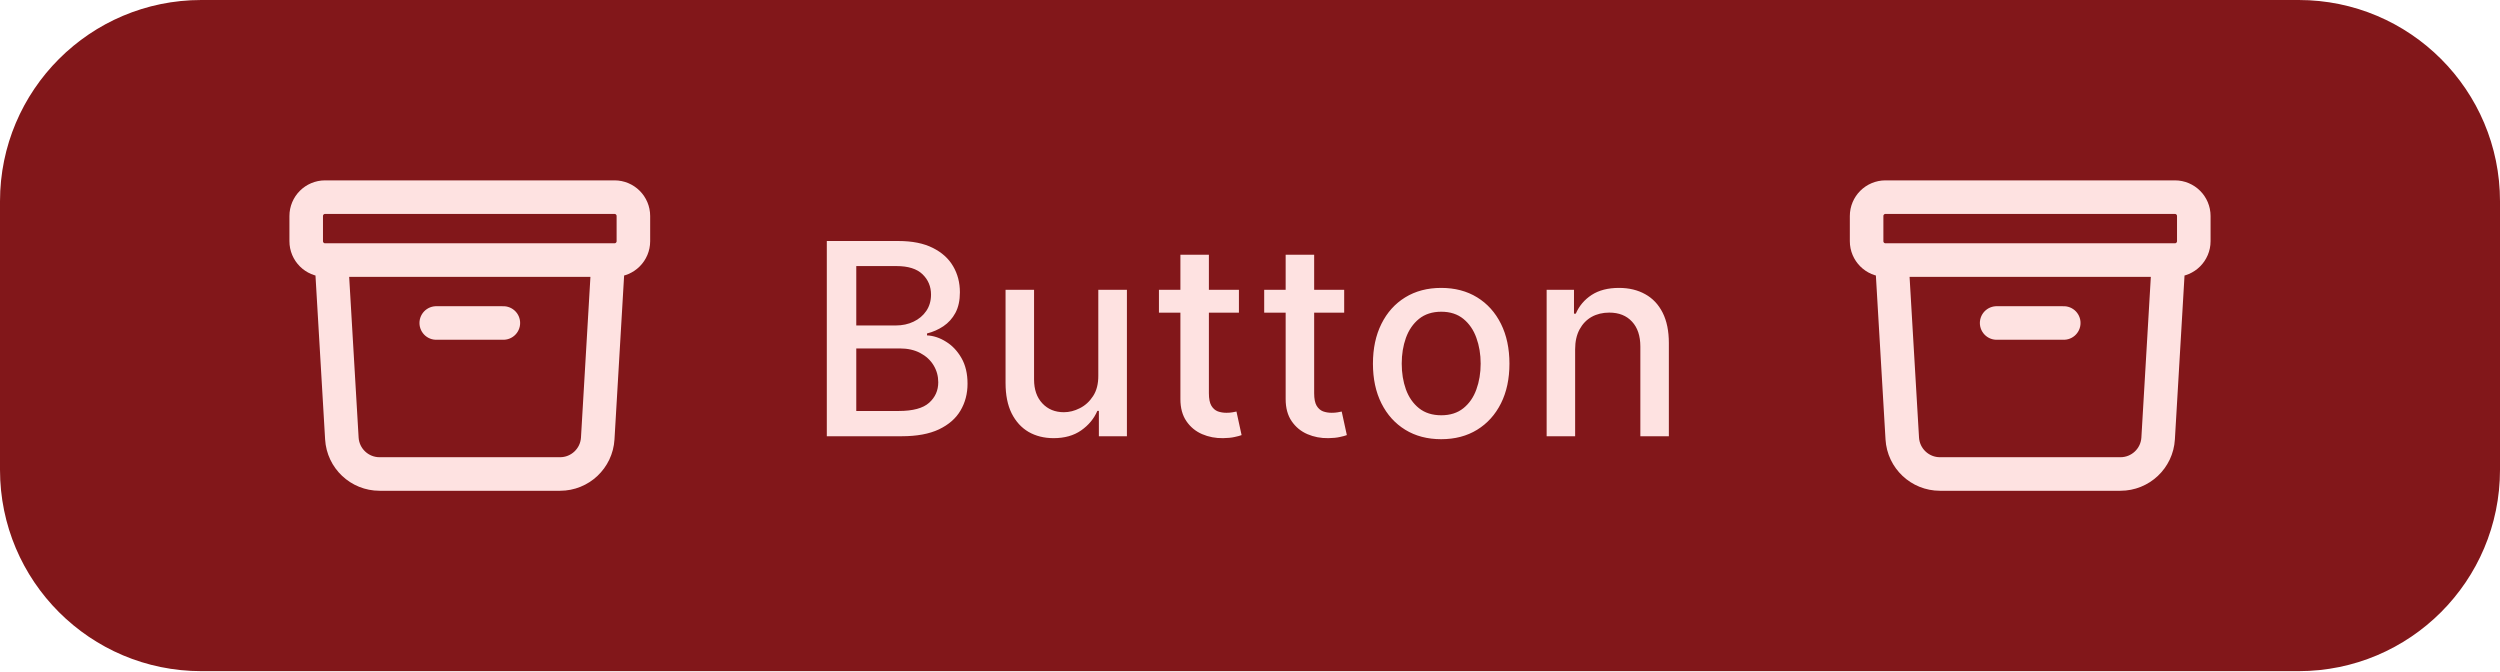
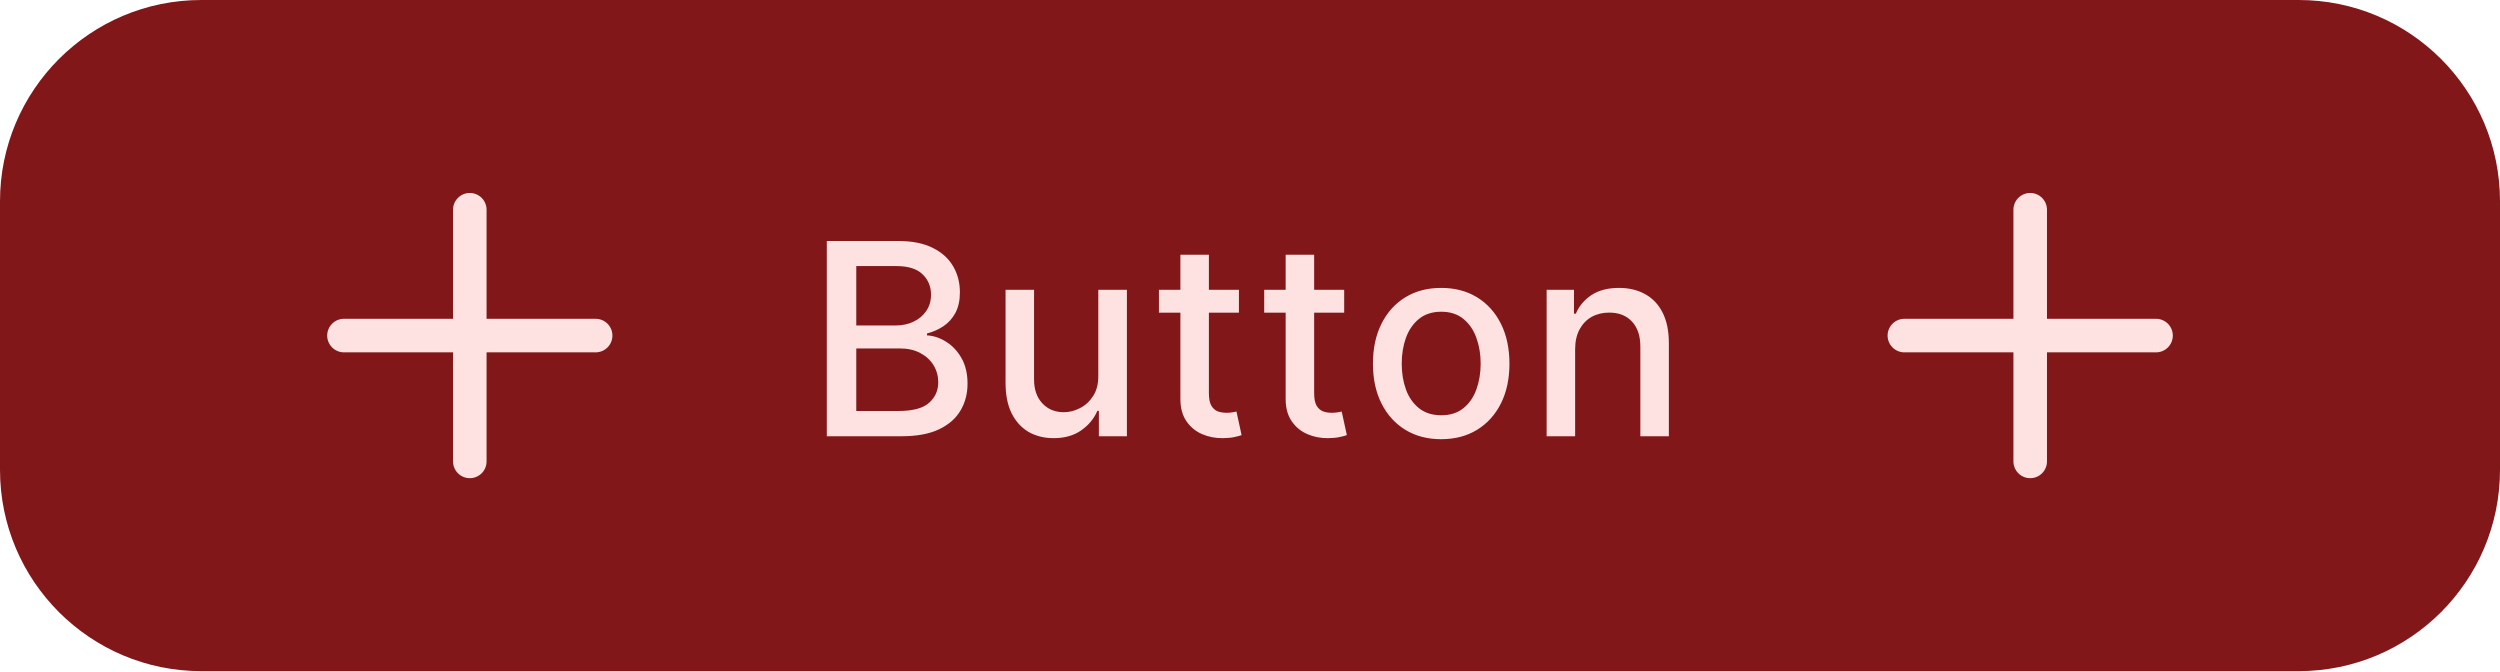
<svg xmlns="http://www.w3.org/2000/svg" width="149" height="40" viewBox="0 0 149 40" fill="none">
  <path d="M0 12C0 5.373 5.373 0 12 0H137C143.627 0 149 5.373 149 12V28C149 34.627 143.627 40 137 40H12C5.373 40 0 34.627 0 28V12Z" fill="#82171A" />
-   <path d="M36.25 15.5L35.625 26.132C35.555 27.321 34.57 28.25 33.379 28.25H22.622C21.43 28.25 20.445 27.321 20.375 26.132L19.75 15.5M26 19.25H30M19.375 15.5H36.625C37.246 15.5 37.75 14.996 37.75 14.375V12.875C37.75 12.254 37.246 11.75 36.625 11.75H19.375C18.754 11.75 18.25 12.254 18.25 12.875V14.375C18.25 14.996 18.754 15.5 19.375 15.5Z" stroke="#FEE2E1" stroke-width="2" stroke-linecap="round" stroke-linejoin="round" />
+   <path d="M28 12.5V27.5M35.5 20L20.5 20" stroke="#FEE2E1" stroke-width="2" stroke-linecap="round" stroke-linejoin="round" />
  <path d="M49.278 26V14.364H53.54C54.365 14.364 55.049 14.5 55.591 14.773C56.133 15.042 56.538 15.407 56.807 15.869C57.076 16.328 57.21 16.845 57.21 17.421C57.21 17.905 57.121 18.314 56.943 18.648C56.765 18.977 56.526 19.242 56.227 19.443C55.932 19.64 55.606 19.784 55.25 19.875V19.989C55.636 20.008 56.013 20.133 56.381 20.364C56.752 20.591 57.059 20.915 57.301 21.335C57.544 21.756 57.665 22.267 57.665 22.869C57.665 23.464 57.525 23.998 57.244 24.472C56.968 24.941 56.54 25.314 55.96 25.591C55.381 25.864 54.64 26 53.739 26H49.278ZM51.034 24.494H53.568C54.409 24.494 55.011 24.331 55.375 24.006C55.739 23.68 55.92 23.273 55.92 22.784C55.92 22.417 55.828 22.079 55.642 21.773C55.456 21.466 55.191 21.222 54.847 21.04C54.506 20.858 54.1 20.767 53.631 20.767H51.034V24.494ZM51.034 19.398H53.386C53.78 19.398 54.135 19.322 54.449 19.171C54.767 19.019 55.019 18.807 55.205 18.534C55.394 18.258 55.489 17.932 55.489 17.557C55.489 17.076 55.32 16.672 54.983 16.347C54.646 16.021 54.129 15.858 53.432 15.858H51.034V19.398ZM65.459 22.381V17.273H67.164V26H65.493V24.489H65.402C65.202 24.954 64.88 25.343 64.436 25.653C63.997 25.96 63.45 26.114 62.794 26.114C62.234 26.114 61.738 25.991 61.306 25.744C60.878 25.494 60.541 25.125 60.294 24.636C60.052 24.148 59.931 23.544 59.931 22.824V17.273H61.63V22.619C61.63 23.214 61.794 23.688 62.124 24.04C62.453 24.392 62.882 24.568 63.408 24.568C63.726 24.568 64.043 24.489 64.357 24.329C64.675 24.171 64.938 23.93 65.147 23.608C65.359 23.286 65.463 22.877 65.459 22.381ZM73.84 17.273V18.636H69.073V17.273H73.84ZM70.352 15.182H72.05V23.438C72.05 23.767 72.1 24.015 72.198 24.182C72.297 24.345 72.424 24.456 72.579 24.517C72.738 24.574 72.91 24.602 73.096 24.602C73.232 24.602 73.352 24.593 73.454 24.574C73.556 24.555 73.636 24.54 73.693 24.528L73.999 25.932C73.901 25.97 73.761 26.008 73.579 26.046C73.397 26.087 73.17 26.11 72.897 26.114C72.45 26.121 72.034 26.042 71.647 25.875C71.261 25.708 70.948 25.451 70.71 25.102C70.471 24.754 70.352 24.316 70.352 23.79V15.182ZM80.113 17.273V18.636H75.346V17.273H80.113ZM76.625 15.182H78.324V23.438C78.324 23.767 78.373 24.015 78.471 24.182C78.57 24.345 78.697 24.456 78.852 24.517C79.011 24.574 79.183 24.602 79.369 24.602C79.505 24.602 79.625 24.593 79.727 24.574C79.829 24.555 79.909 24.54 79.966 24.528L80.272 25.932C80.174 25.97 80.034 26.008 79.852 26.046C79.67 26.087 79.443 26.11 79.17 26.114C78.723 26.121 78.307 26.042 77.92 25.875C77.534 25.708 77.221 25.451 76.983 25.102C76.744 24.754 76.625 24.316 76.625 23.79V15.182ZM85.895 26.176C85.077 26.176 84.363 25.989 83.753 25.614C83.143 25.239 82.67 24.714 82.333 24.04C81.995 23.366 81.827 22.578 81.827 21.676C81.827 20.771 81.995 19.979 82.333 19.301C82.67 18.623 83.143 18.097 83.753 17.722C84.363 17.347 85.077 17.159 85.895 17.159C86.713 17.159 87.427 17.347 88.037 17.722C88.647 18.097 89.12 18.623 89.458 19.301C89.795 19.979 89.963 20.771 89.963 21.676C89.963 22.578 89.795 23.366 89.458 24.04C89.12 24.714 88.647 25.239 88.037 25.614C87.427 25.989 86.713 26.176 85.895 26.176ZM85.901 24.75C86.431 24.75 86.87 24.61 87.219 24.329C87.567 24.049 87.825 23.676 87.992 23.21C88.162 22.744 88.247 22.231 88.247 21.671C88.247 21.114 88.162 20.602 87.992 20.136C87.825 19.667 87.567 19.29 87.219 19.006C86.87 18.722 86.431 18.579 85.901 18.579C85.367 18.579 84.924 18.722 84.571 19.006C84.223 19.29 83.963 19.667 83.793 20.136C83.626 20.602 83.543 21.114 83.543 21.671C83.543 22.231 83.626 22.744 83.793 23.21C83.963 23.676 84.223 24.049 84.571 24.329C84.924 24.61 85.367 24.75 85.901 24.75ZM93.878 20.818V26H92.18V17.273H93.81V18.693H93.918C94.119 18.231 94.433 17.86 94.861 17.579C95.293 17.299 95.837 17.159 96.492 17.159C97.087 17.159 97.608 17.284 98.055 17.534C98.501 17.78 98.848 18.148 99.094 18.636C99.341 19.125 99.464 19.729 99.464 20.449V26H97.765V20.653C97.765 20.021 97.6 19.526 97.27 19.171C96.941 18.811 96.488 18.631 95.912 18.631C95.519 18.631 95.168 18.716 94.861 18.886C94.558 19.057 94.318 19.307 94.14 19.636C93.966 19.962 93.878 20.356 93.878 20.818Z" fill="#FEE2E1" />
-   <path d="M129.25 15.5L128.625 26.132C128.555 27.321 127.57 28.25 126.378 28.25H115.622C114.43 28.25 113.445 27.321 113.375 26.132L112.75 15.5M119 19.25H123M112.375 15.5H129.625C130.246 15.5 130.75 14.996 130.75 14.375V12.875C130.75 12.254 130.246 11.75 129.625 11.75H112.375C111.754 11.75 111.25 12.254 111.25 12.875V14.375C111.25 14.996 111.754 15.5 112.375 15.5Z" stroke="#FEE2E1" stroke-width="2" stroke-linecap="round" stroke-linejoin="round" />
+   <path d="M121 12.5V27.5M128.5 20L113.5 20" stroke="#FEE2E1" stroke-width="2" stroke-linecap="round" stroke-linejoin="round" />
</svg>
